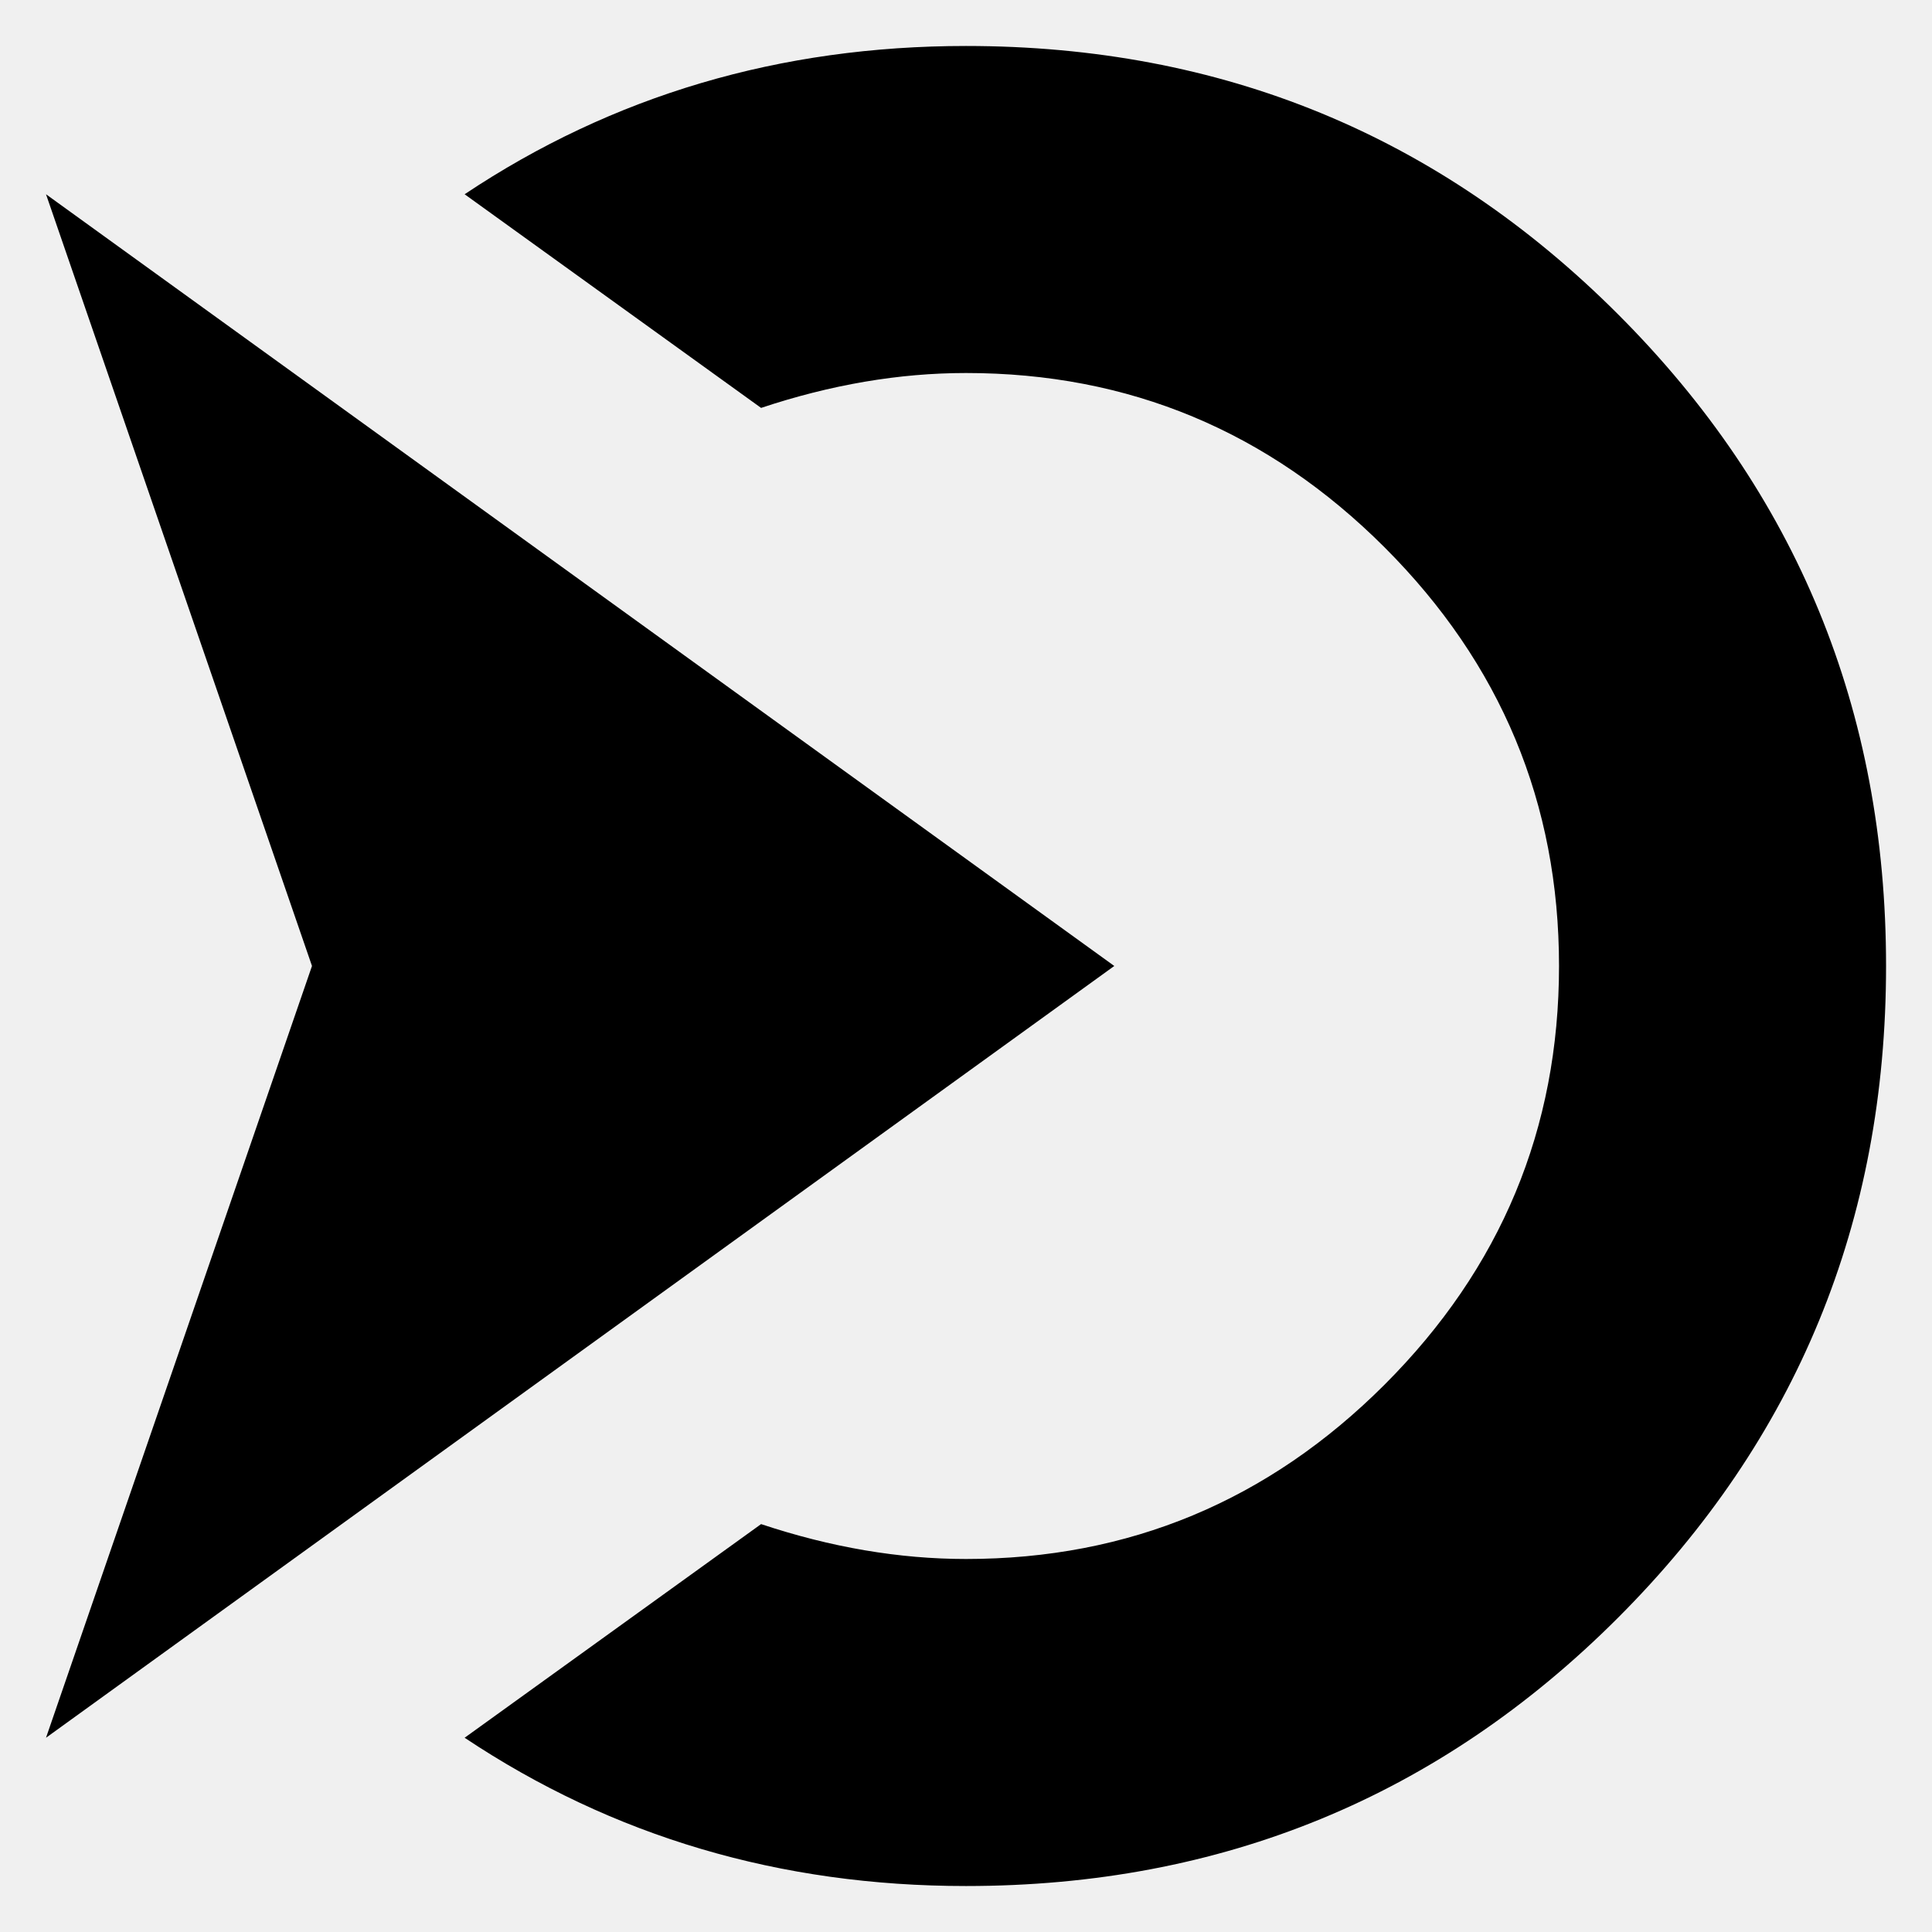
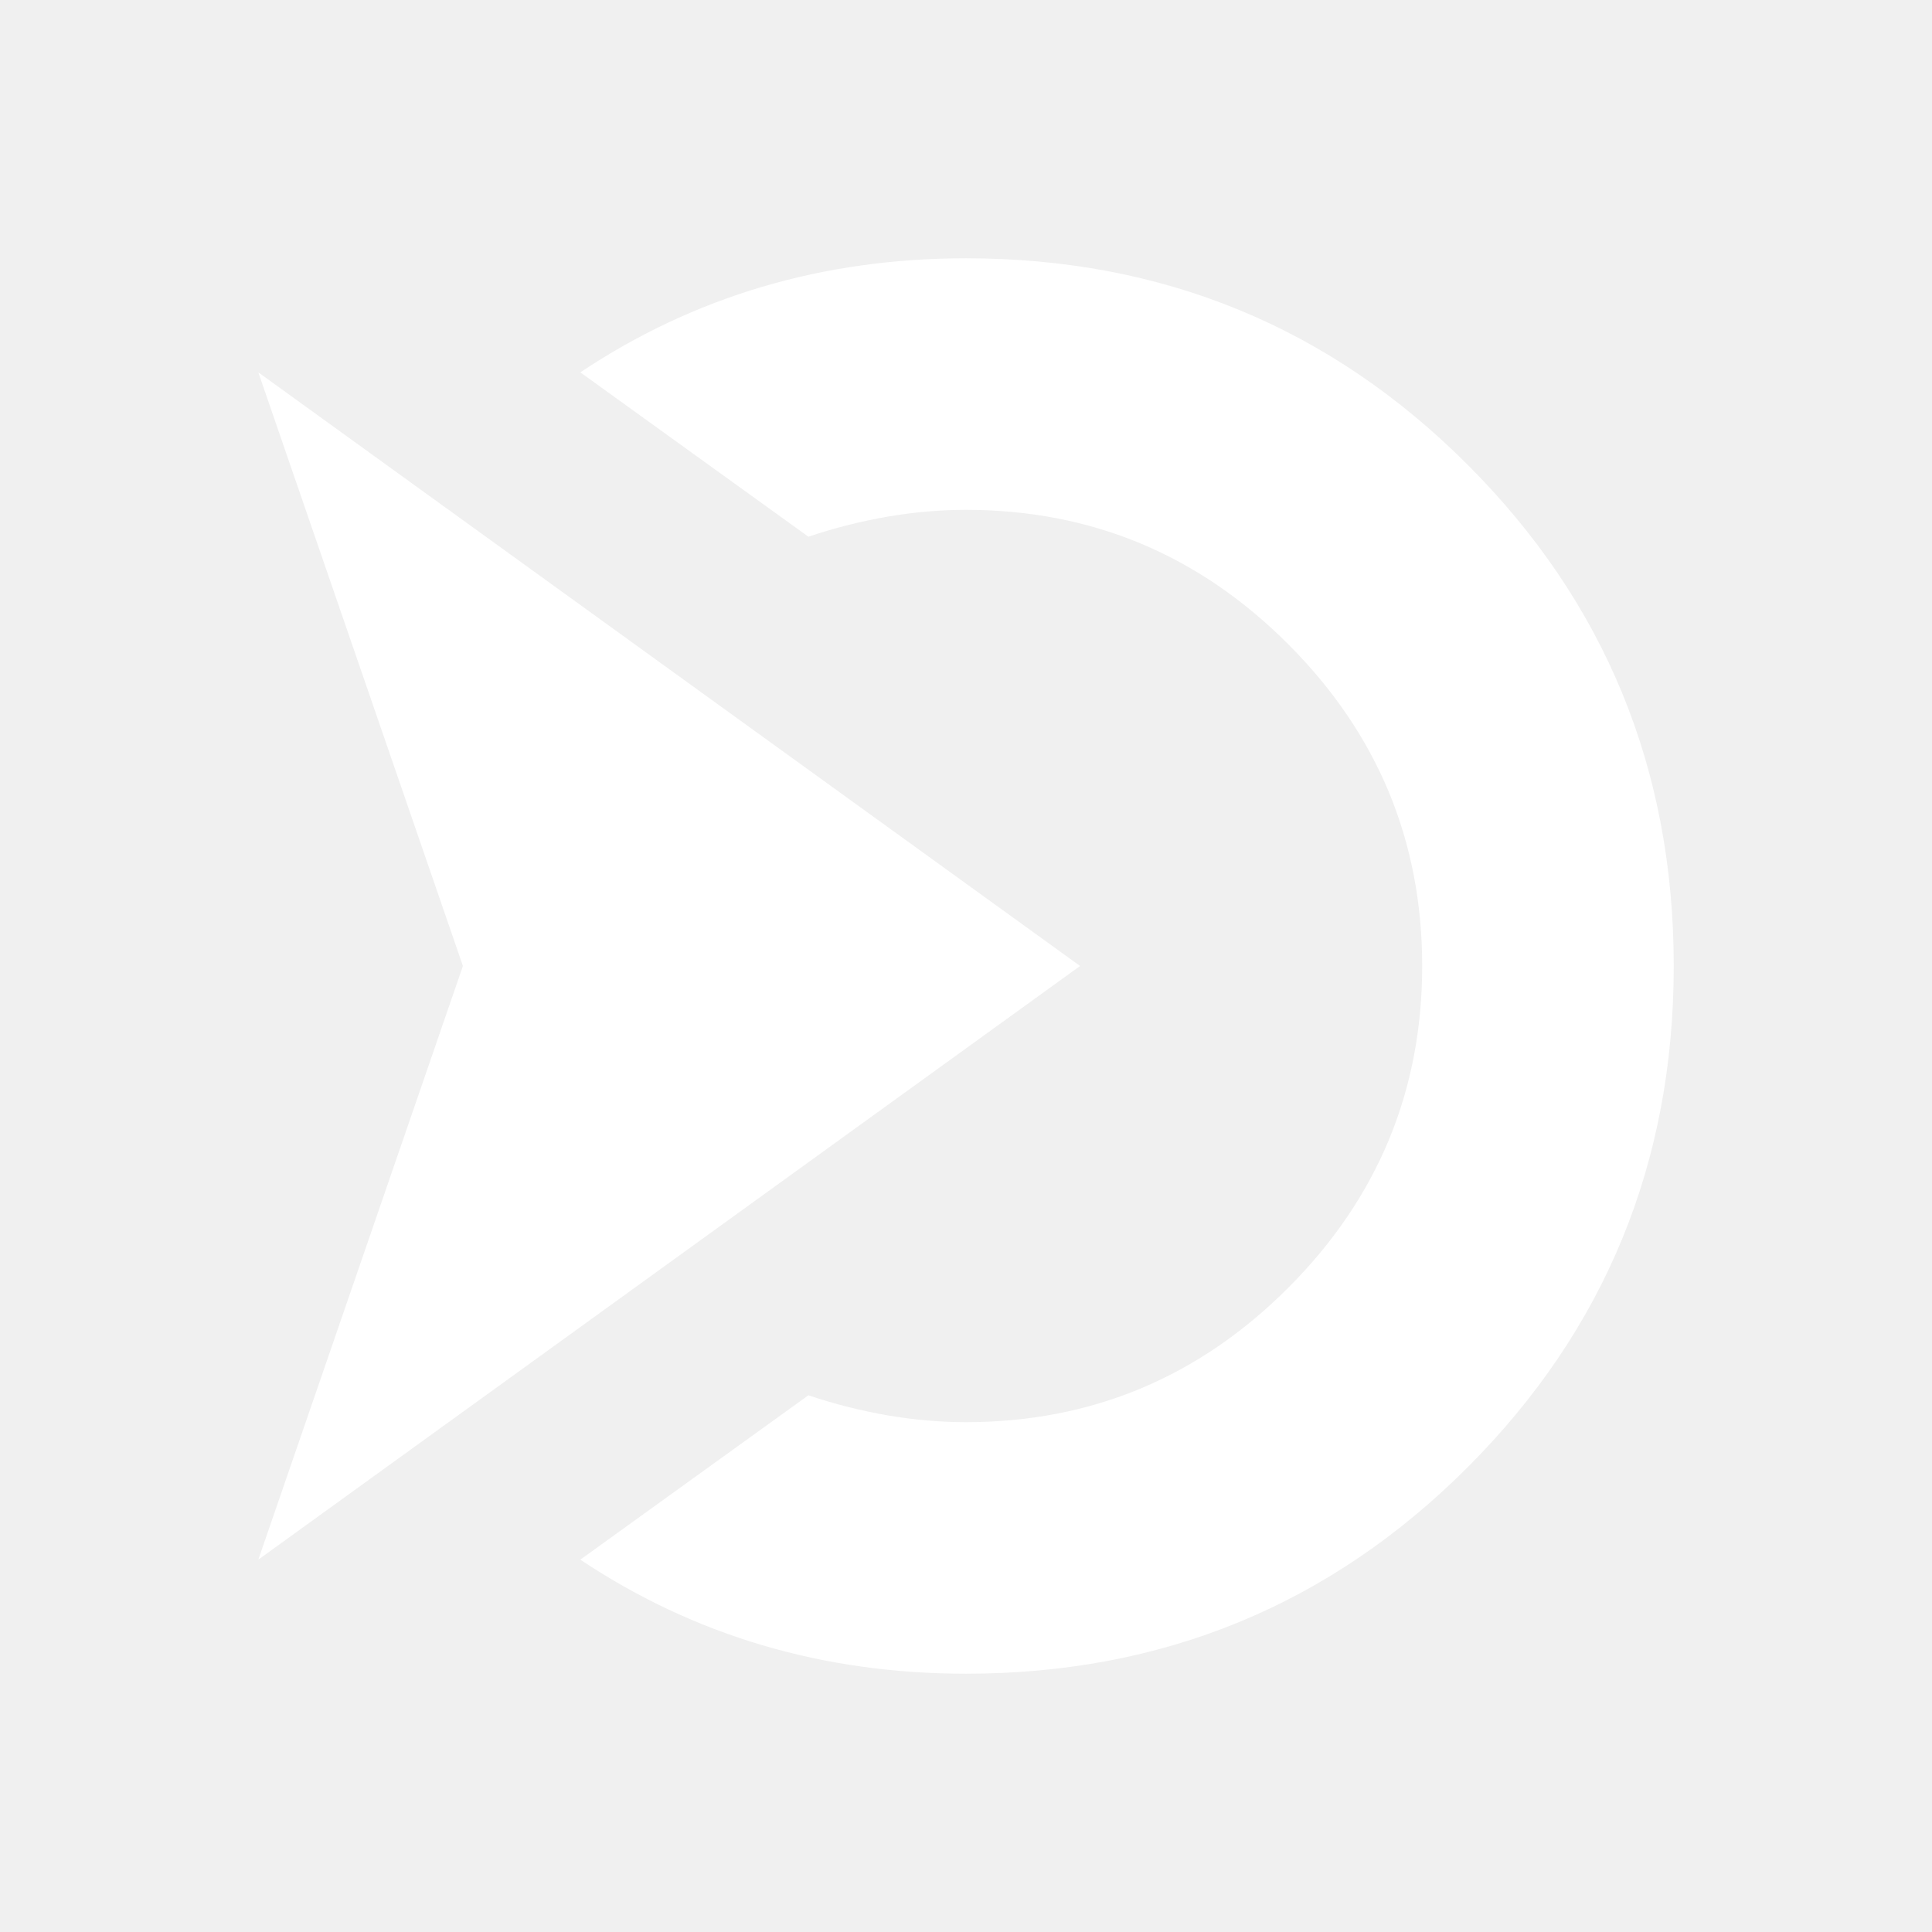
- <svg xmlns="http://www.w3.org/2000/svg" width="100%" height="100%" viewBox="0 0 350 350" version="1.1" xml:space="preserve" style="fill-rule:evenodd;clip-rule:evenodd;stroke-linejoin:round;stroke-miterlimit:2;">
+ <svg xmlns="http://www.w3.org/2000/svg" fill="white" width="100%" height="100%" viewBox="-52.5 -52.5 455 455" version="1.1" xml:space="preserve" style="fill-rule:evenodd;clip-rule:evenodd;stroke-linejoin:round;stroke-miterlimit:2;">
  <g id="Docking-left" transform="matrix(4.2958,0,0,4.2958,-1750.22,-101.22)">
    <g id="Port" transform="matrix(1.95651,0,0,1.95651,232.21,-951.29)">
      <path d="M110.377,499.252C106.368,499.252 102.765,500.317 99.57,502.448L105.96,507.053C107.464,506.552 108.936,506.301 110.377,506.301C113.886,506.301 116.893,507.554 119.4,510.06C121.906,512.566 123.159,515.574 123.159,519.082C123.159,522.591 121.906,525.599 119.4,528.105C116.893,530.611 113.886,531.864 110.377,531.864C108.936,531.864 107.464,531.613 105.96,531.112L99.57,535.717C102.765,537.847 106.368,538.913 110.377,538.913C115.891,538.913 120.574,536.986 124.428,533.133C128.281,529.279 130.208,524.596 130.208,519.082C130.208,513.569 128.281,508.885 124.428,505.032C120.574,501.179 115.891,499.252 110.377,499.252Z" />
    </g>
    <g id="Ship" transform="matrix(1.95651,0,0,1.95651,232.21,-951.29)">
      <path d="M90.547,502.448L96.28,519.082L90.547,535.717L113.573,519.082L90.547,502.448Z" />
    </g>
  </g>
</svg>
